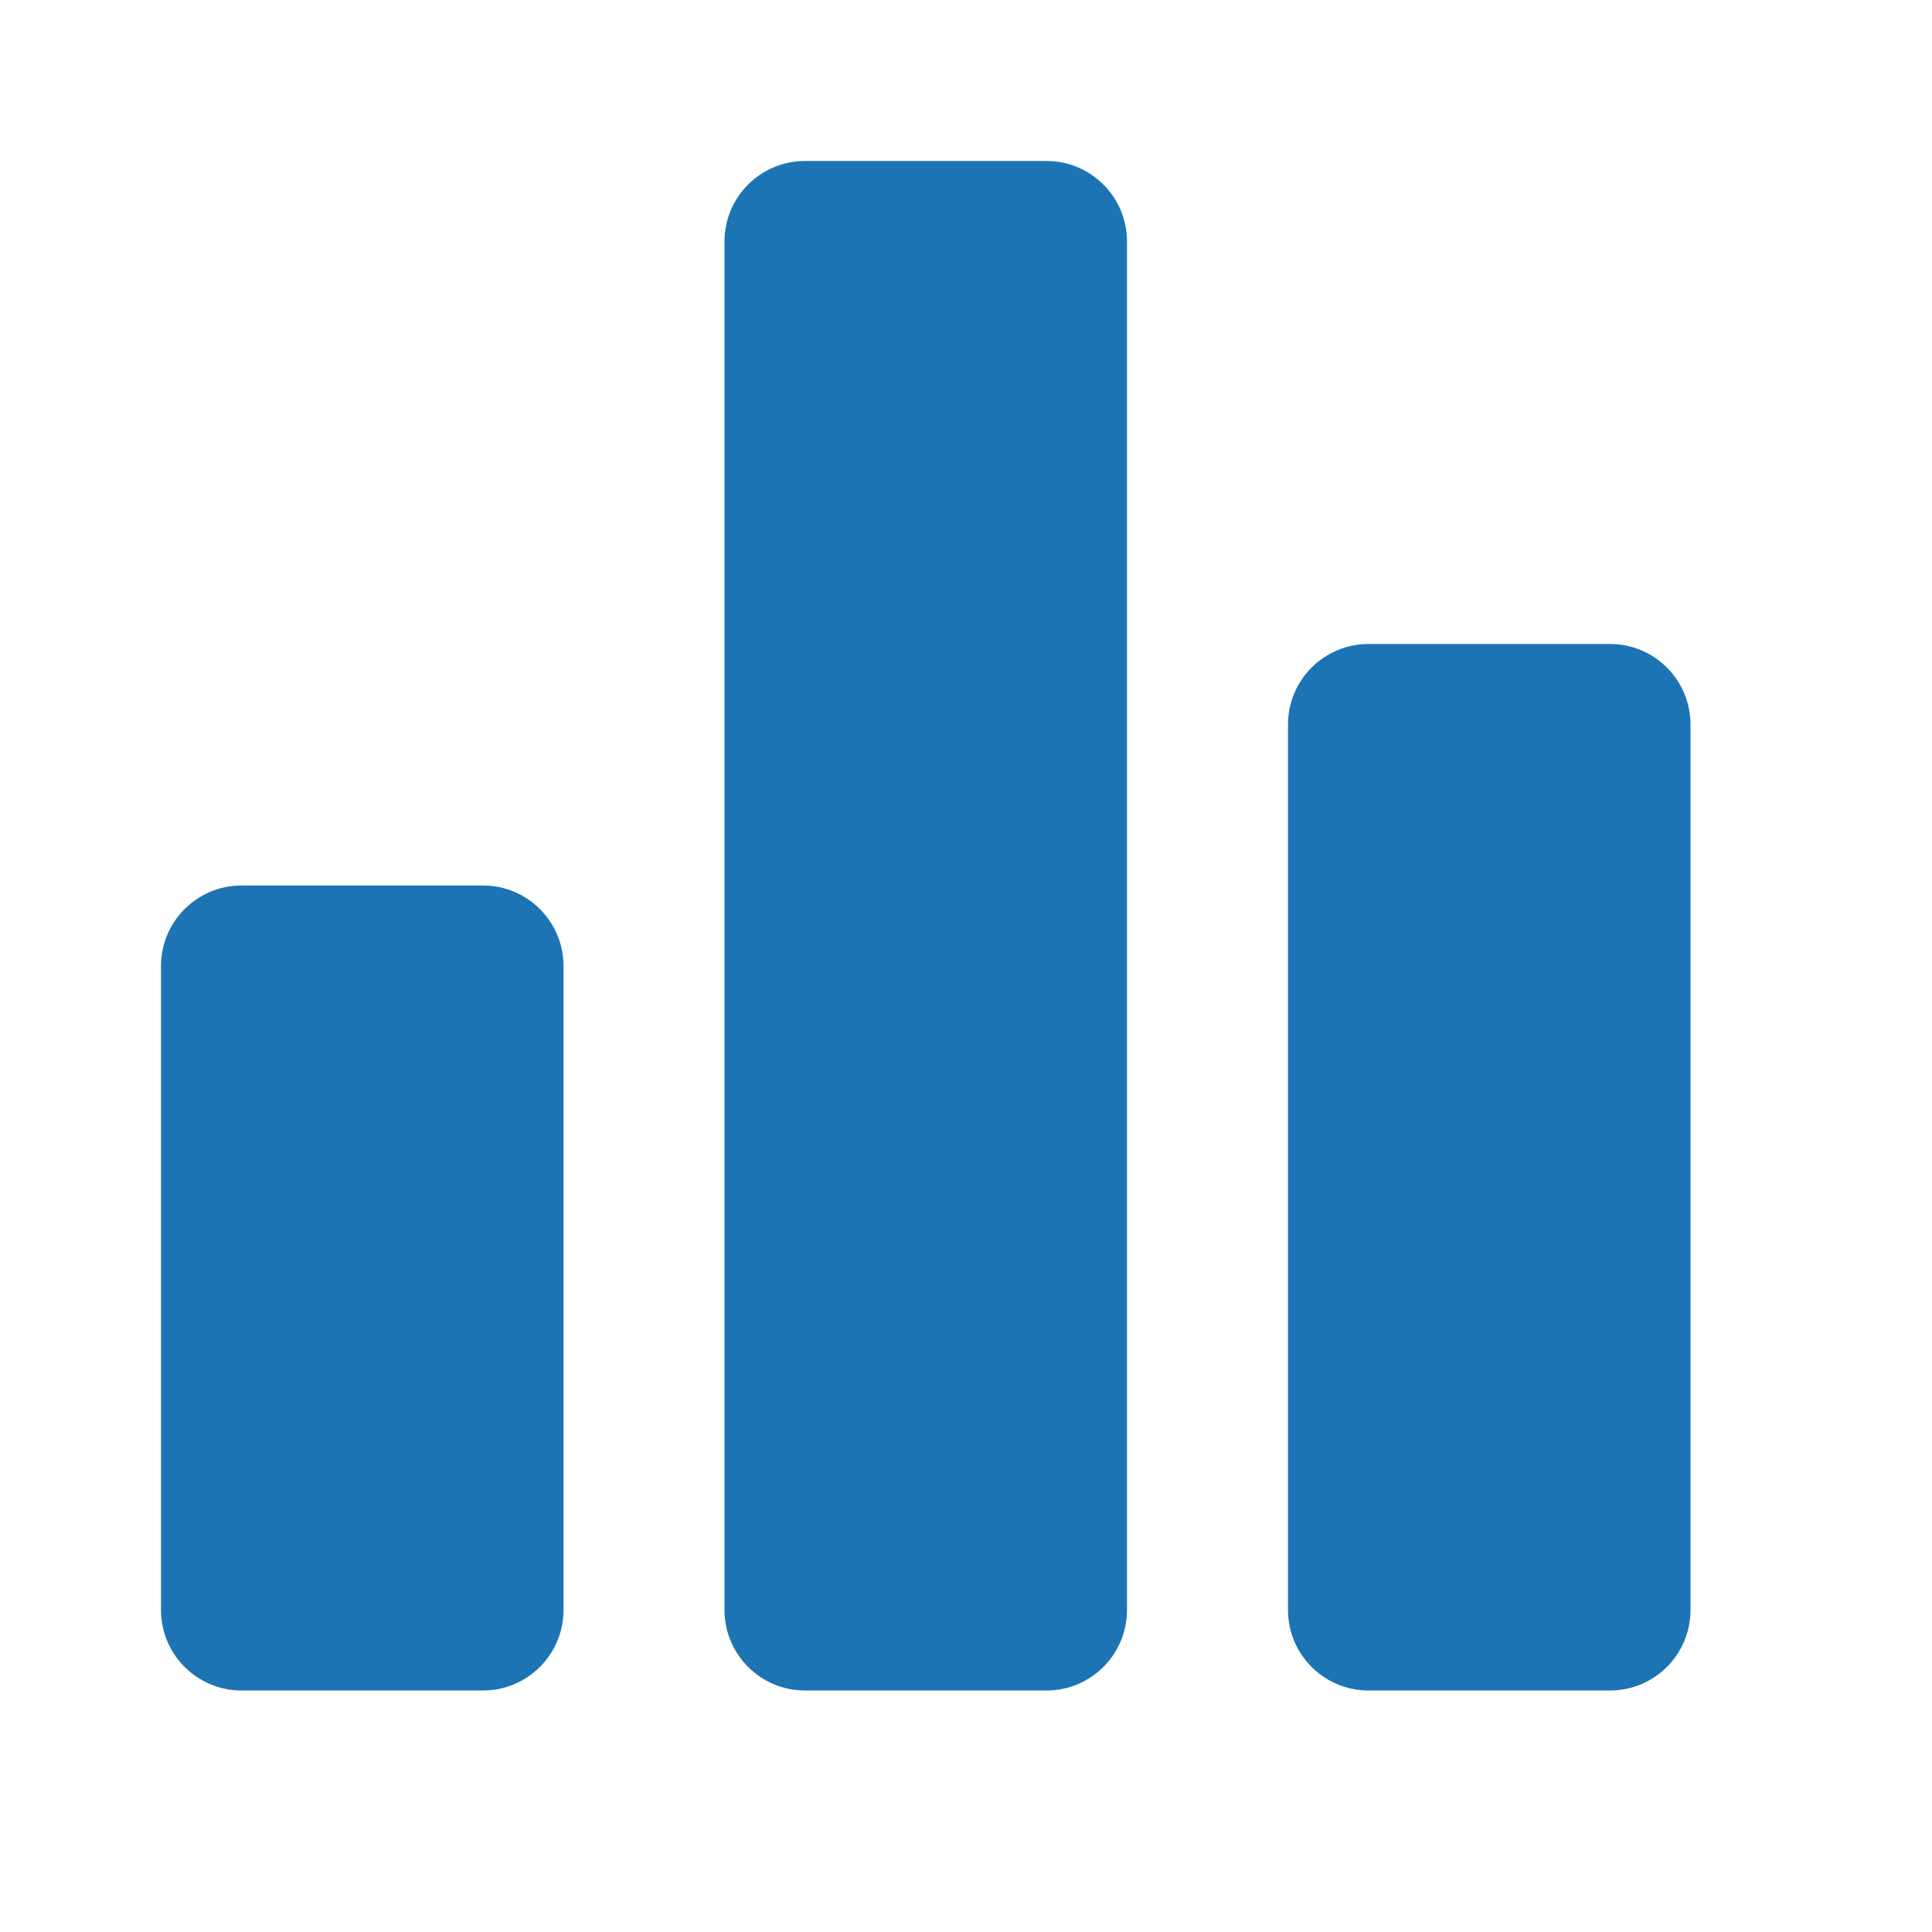
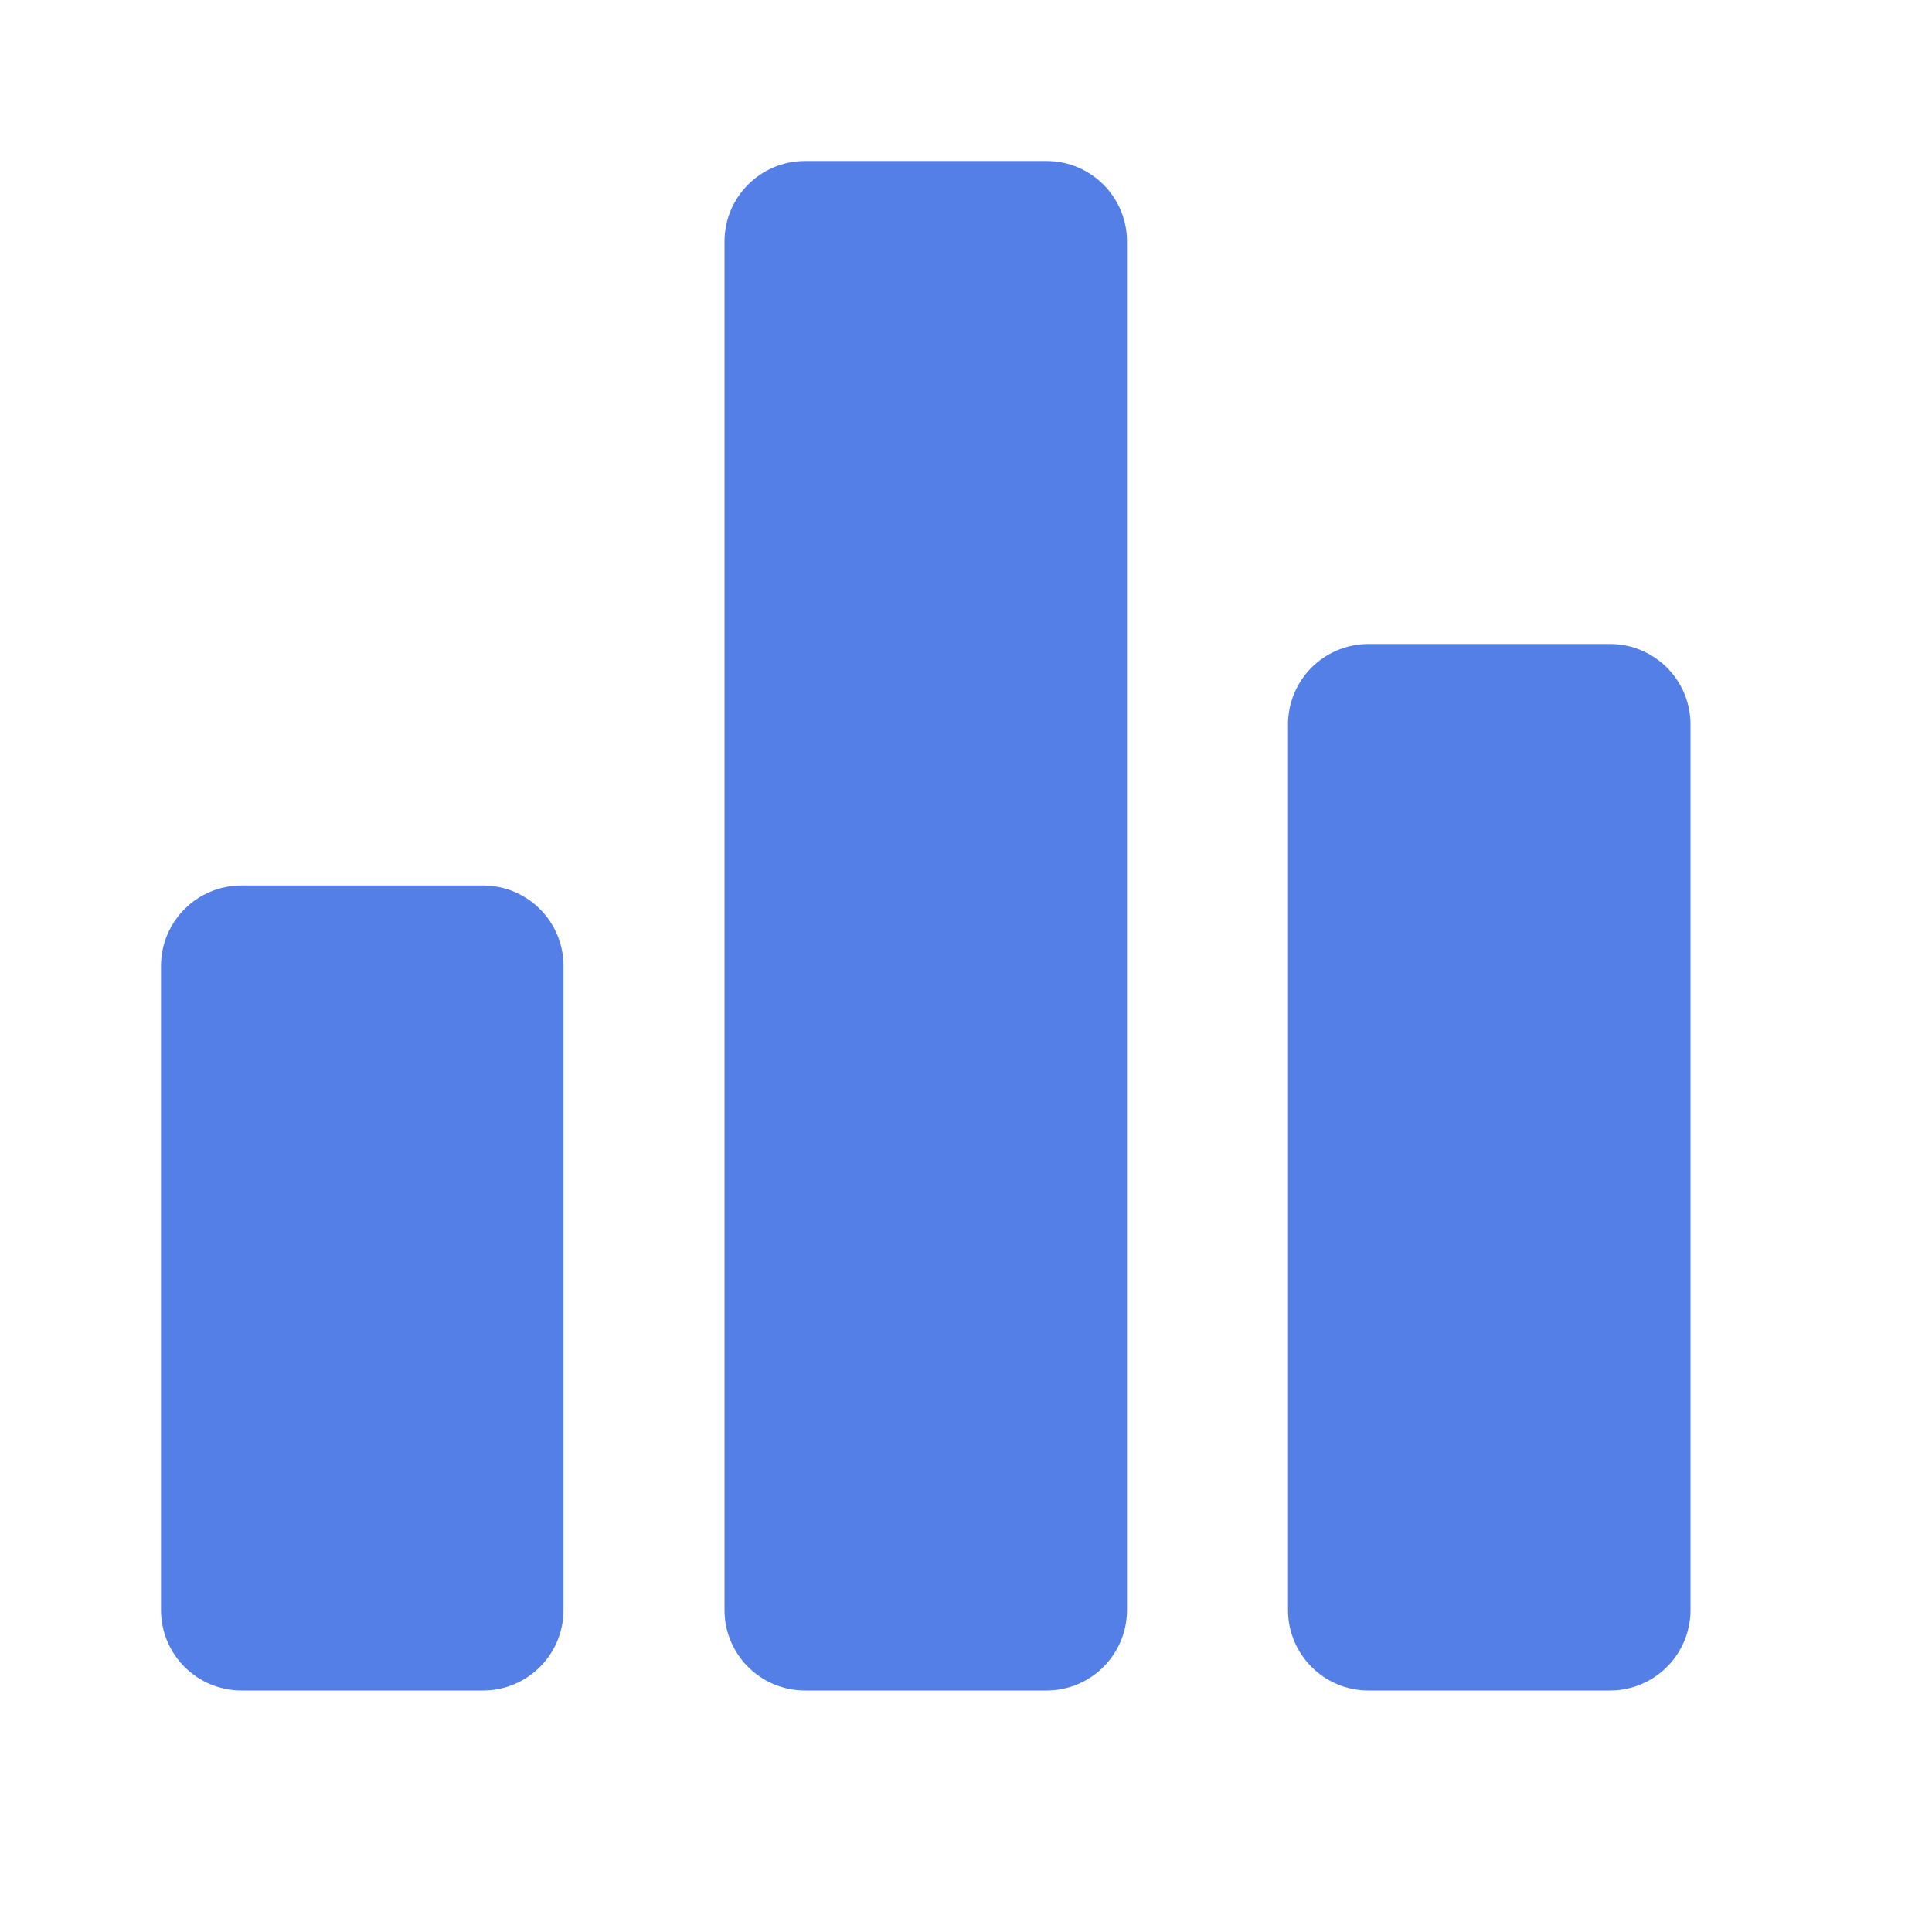
- <svg xmlns="http://www.w3.org/2000/svg" width="24" height="24" viewBox="0 0 24 24" style="fill: rgba(28, 116, 180, 1);transform: ;msFilter:;">
+ <svg xmlns="http://www.w3.org/2000/svg" width="24" height="24" viewBox="0 0 24 24" style="fill: rgba(83, 127, 231, 1);transform: ;msFilter:;">
  <path d="M6 21H3a1 1 0 0 1-1-1v-8a1 1 0 0 1 1-1h3a1 1 0 0 1 1 1v8a1 1 0 0 1-1 1zm7 0h-3a1 1 0 0 1-1-1V3a1 1 0 0 1 1-1h3a1 1 0 0 1 1 1v17a1 1 0 0 1-1 1zm7 0h-3a1 1 0 0 1-1-1V9a1 1 0 0 1 1-1h3a1 1 0 0 1 1 1v11a1 1 0 0 1-1 1z" />
</svg>
